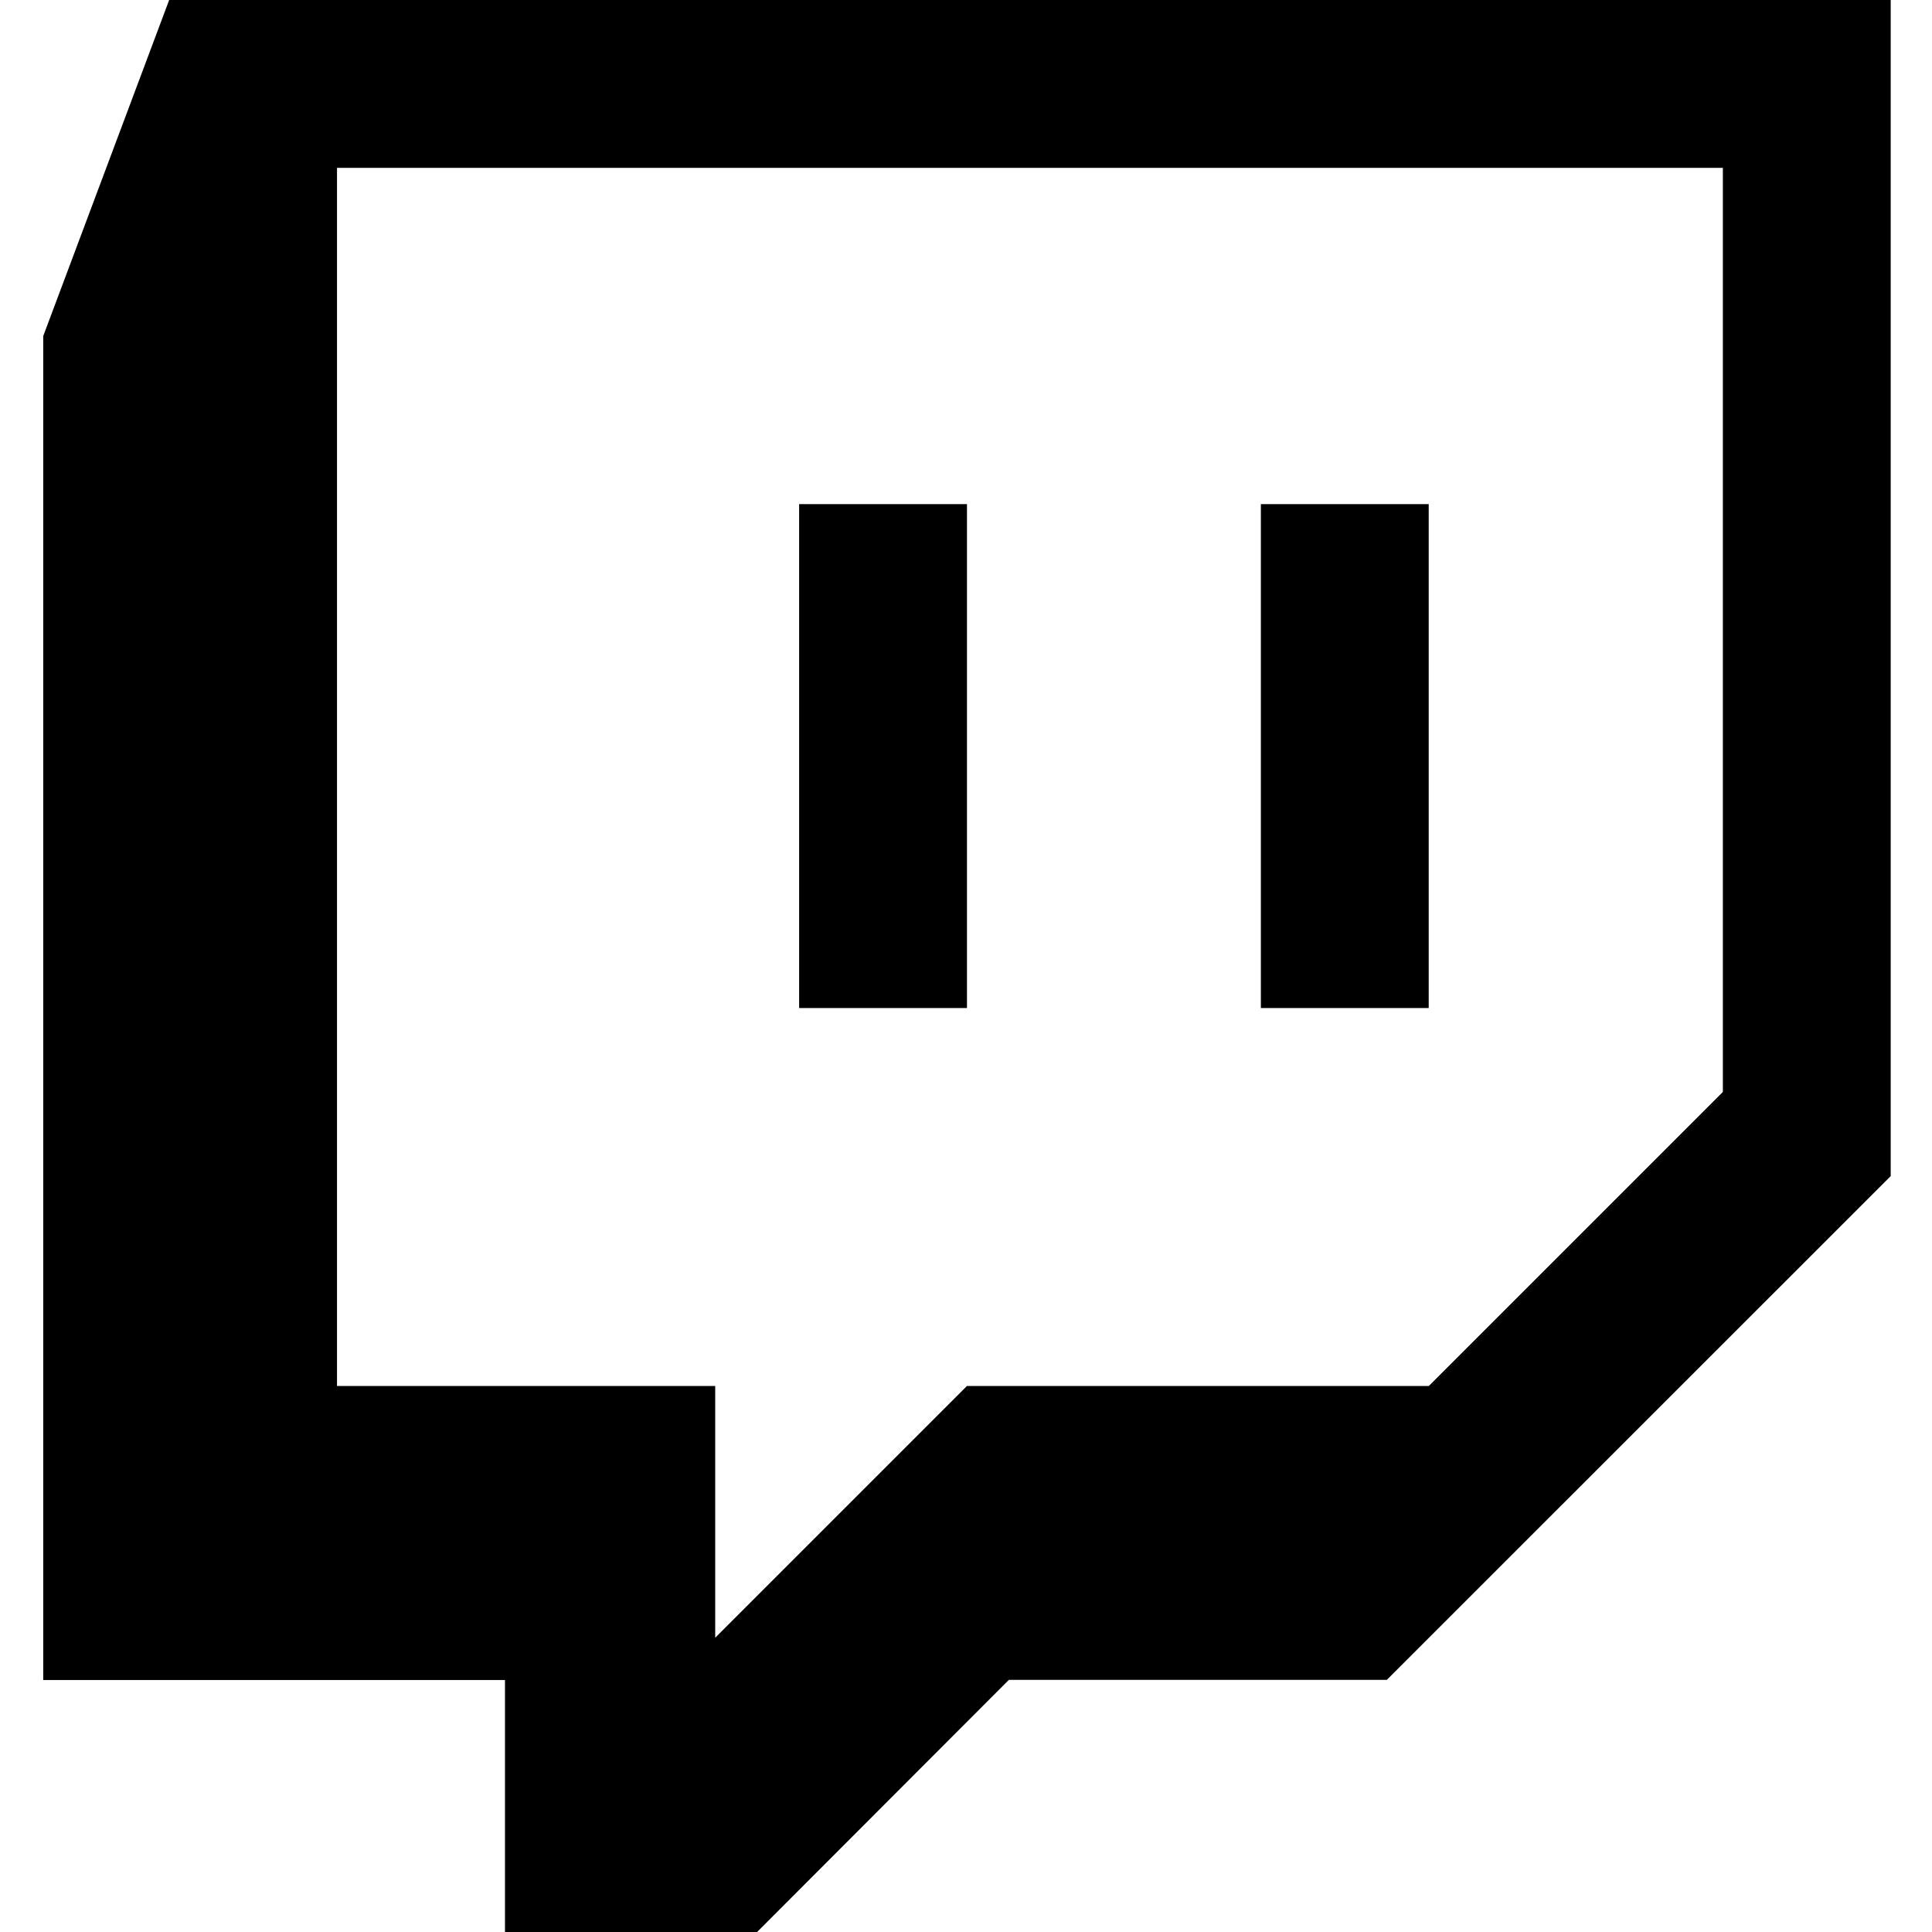
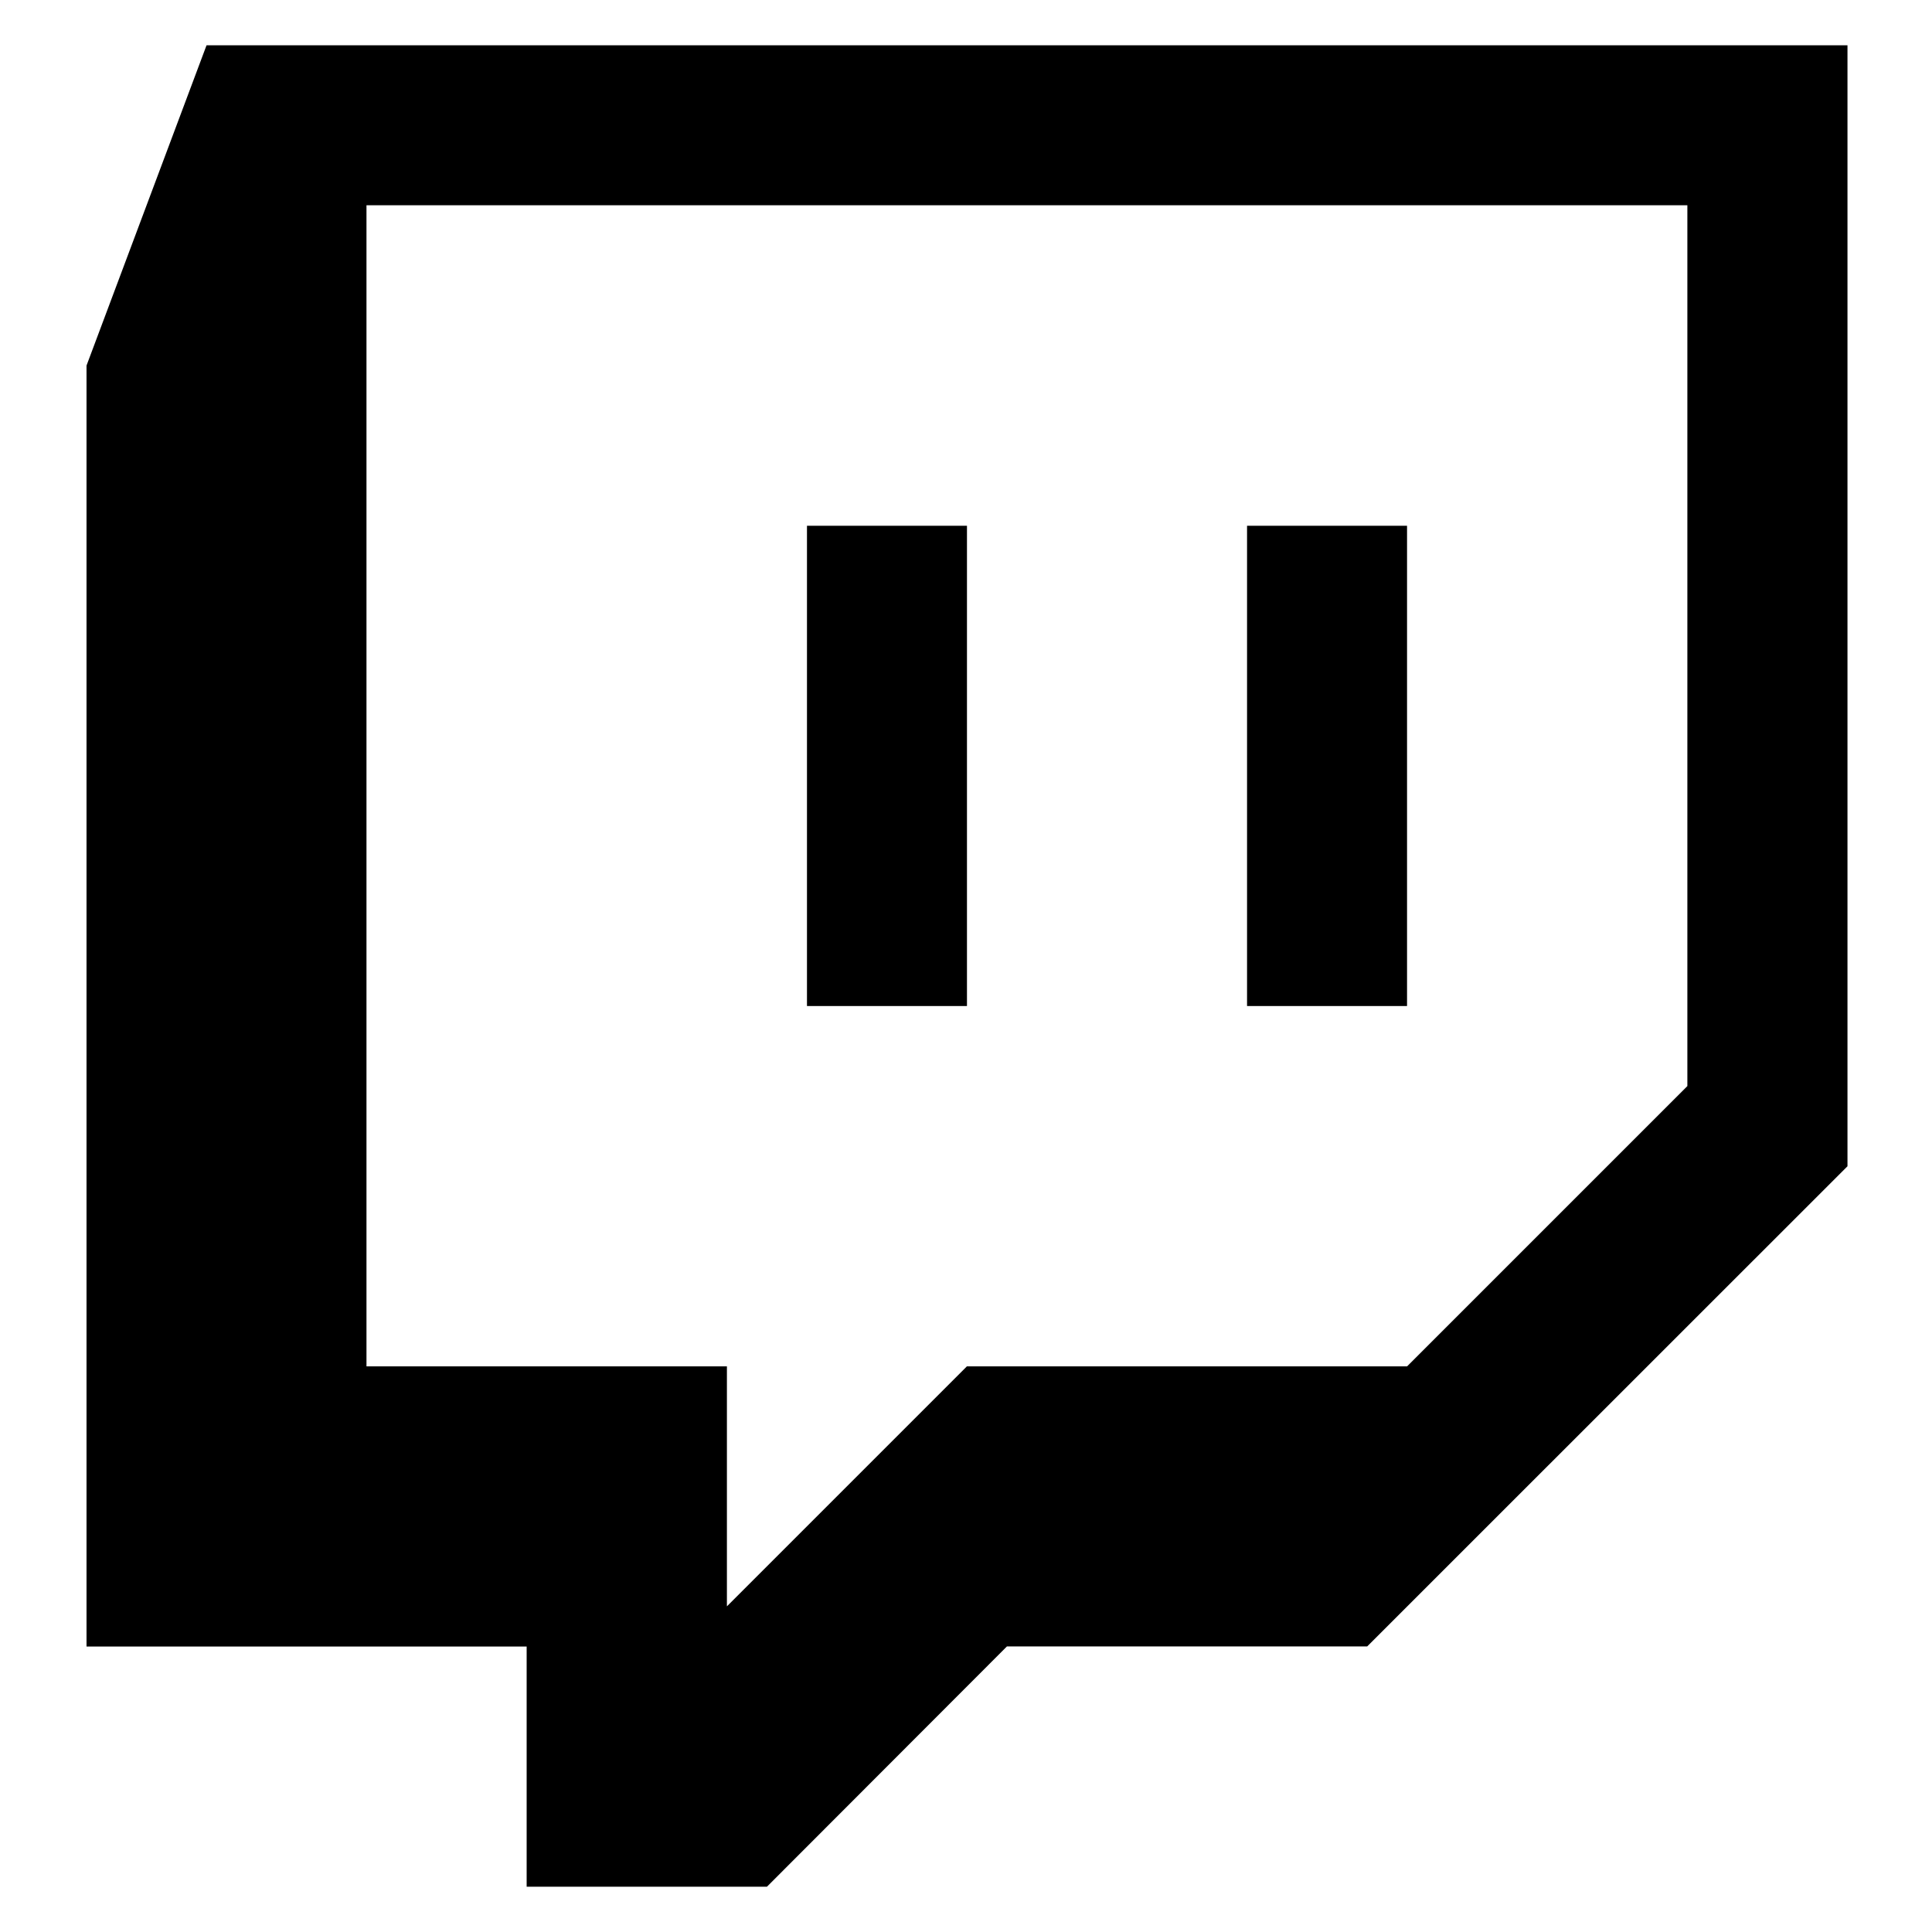
<svg xmlns="http://www.w3.org/2000/svg" version="1.1" width="32" height="32" viewBox="0 0 32 32">
-   <path d="M2.802 0l-2.086 5.566v22.26h7.648v4.174h4.176l4.17-4.176h6.26l8.346-8.344v-19.48h-28.514zM5.582 2.78h22.954v15.306l-4.87 4.87h-7.65l-4.17 4.17v-4.17h-6.264v-20.176zM13.236 16.696h2.78v-8.346h-2.78v8.346zM20.884 16.696h2.78v-8.346h-2.78v8.346z" />
+   <path d="M3.421 0.75l-1.988 5.305v21.217h7.29v3.978h3.98l3.975-3.98h5.967l7.955-7.953v-18.567h-27.177zM6.070 3.4h21.878v14.589l-4.642 4.642h-7.291l-3.975 3.975v-3.975h-5.97v-19.23zM13.366 16.663h2.65v-7.955h-2.65v7.955zM20.655 16.663h2.65v-7.955h-2.65v7.955z" />
</svg>
